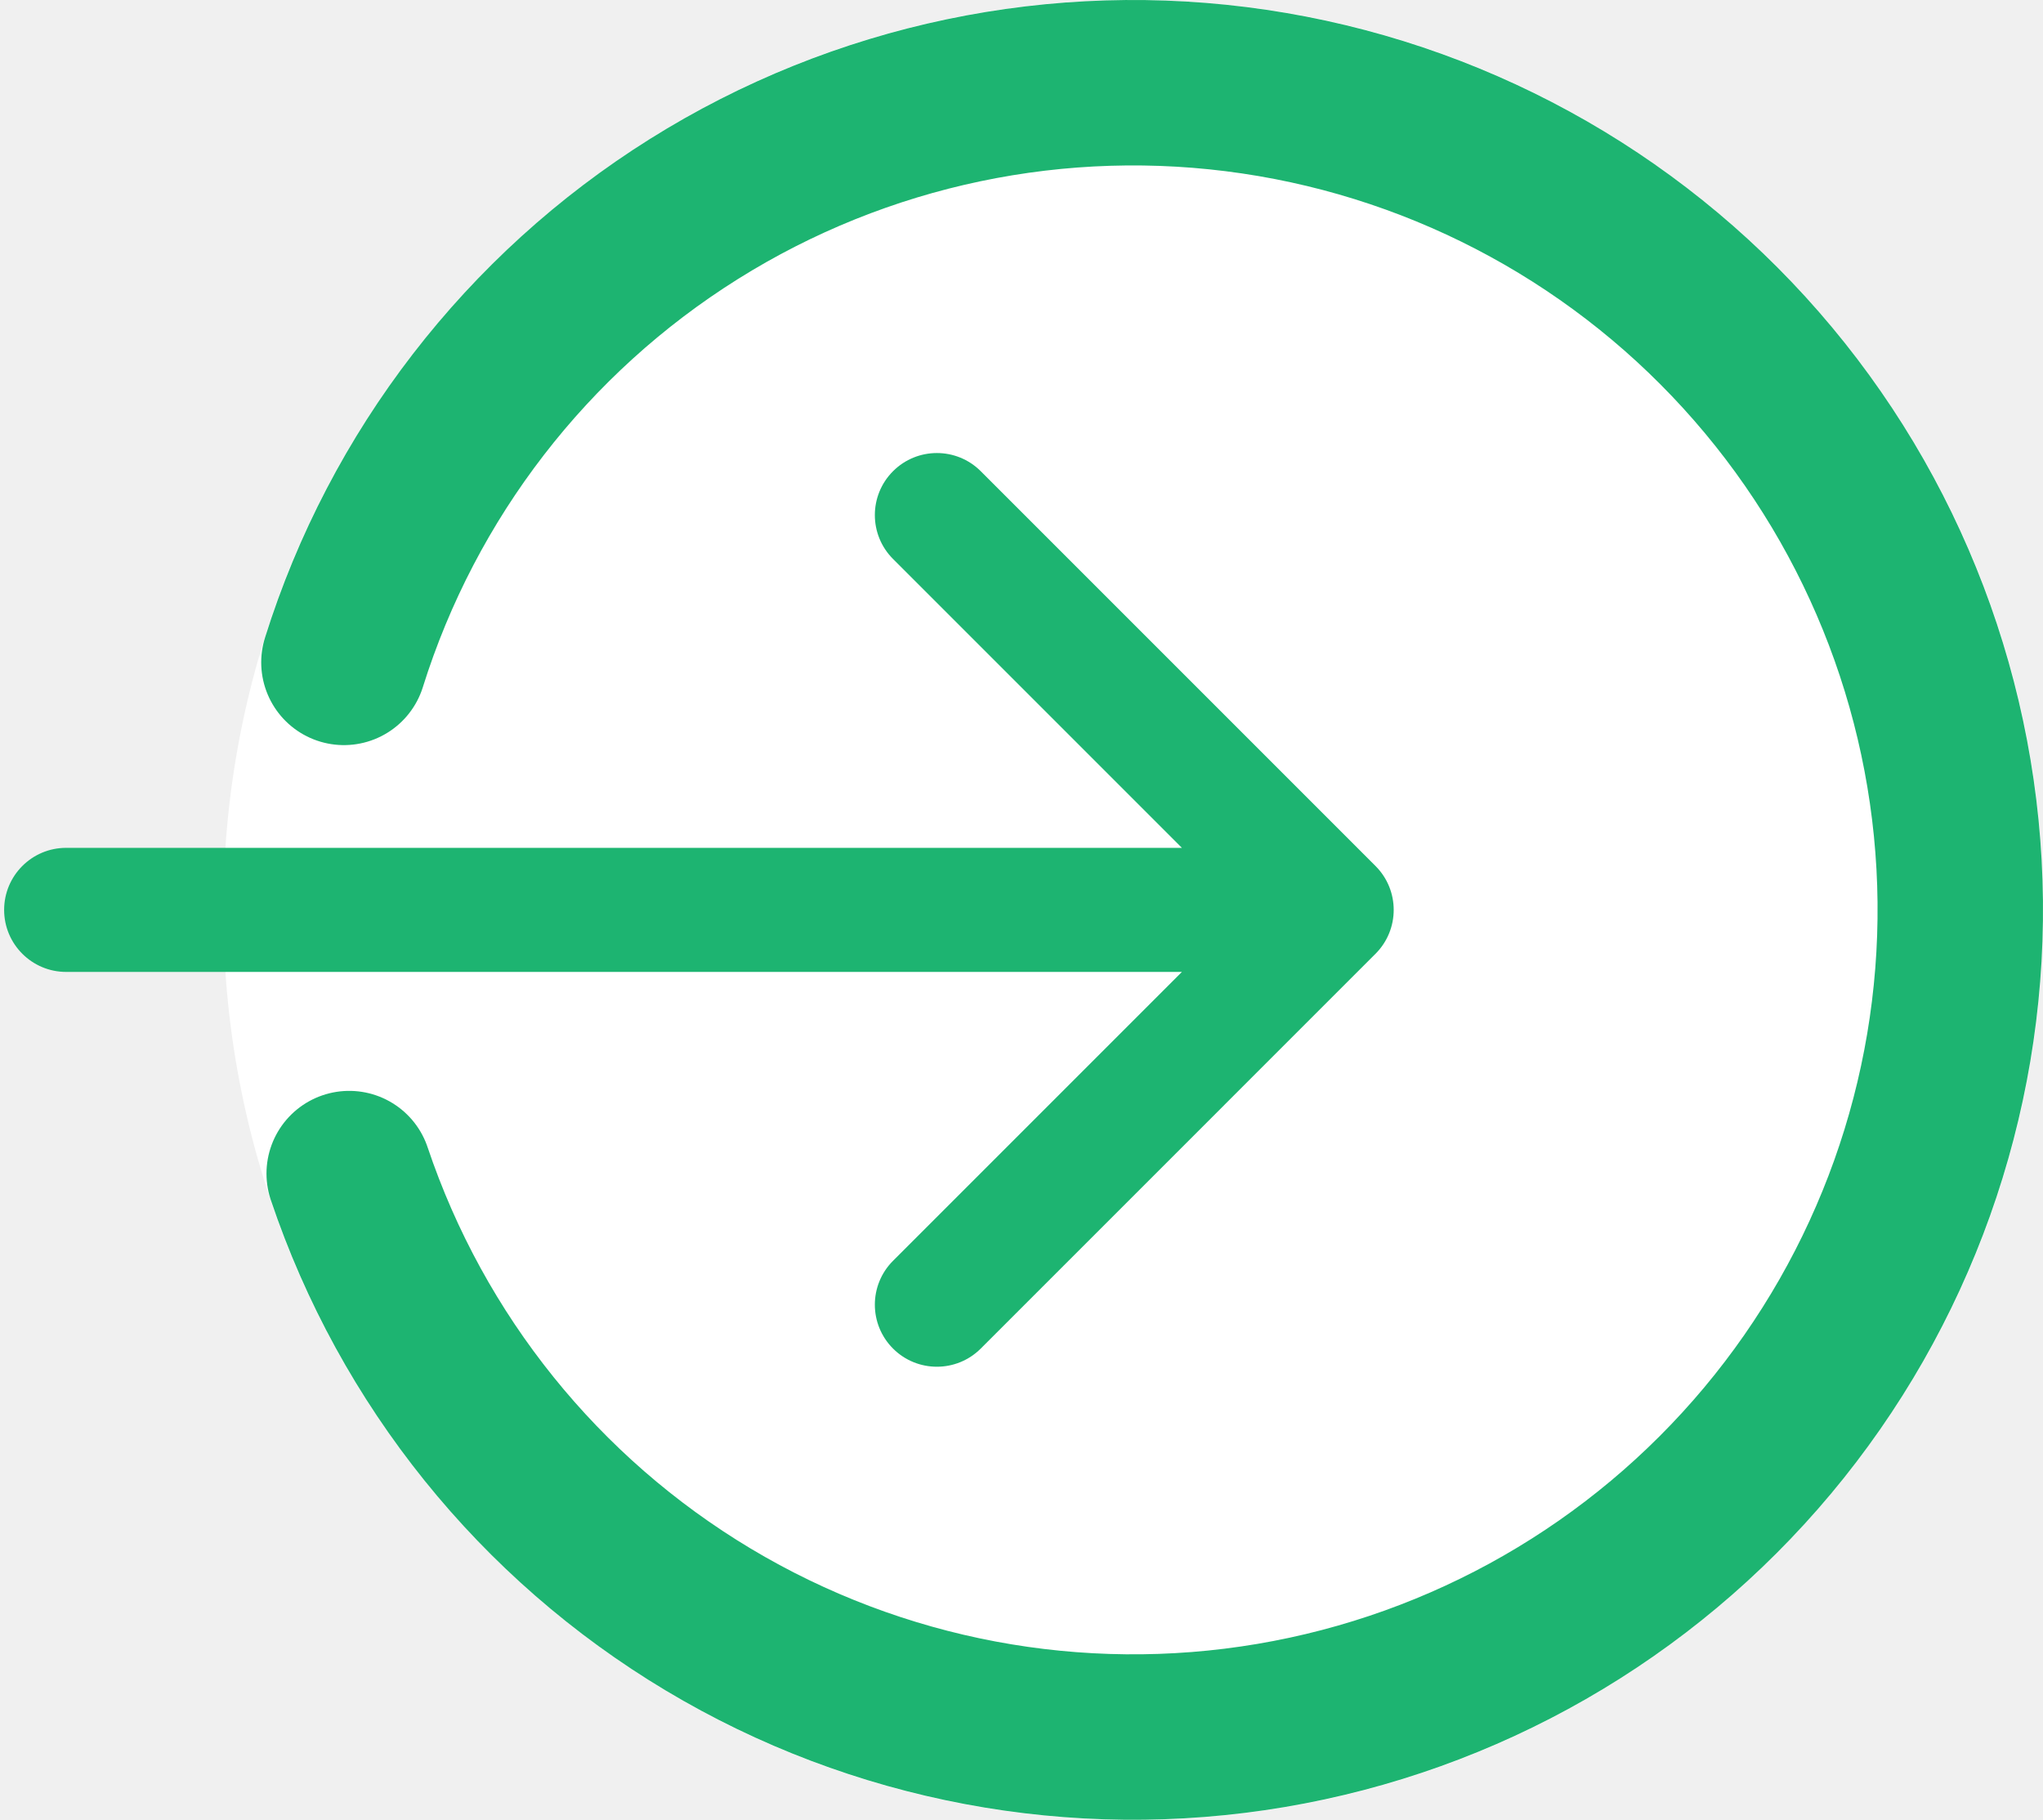
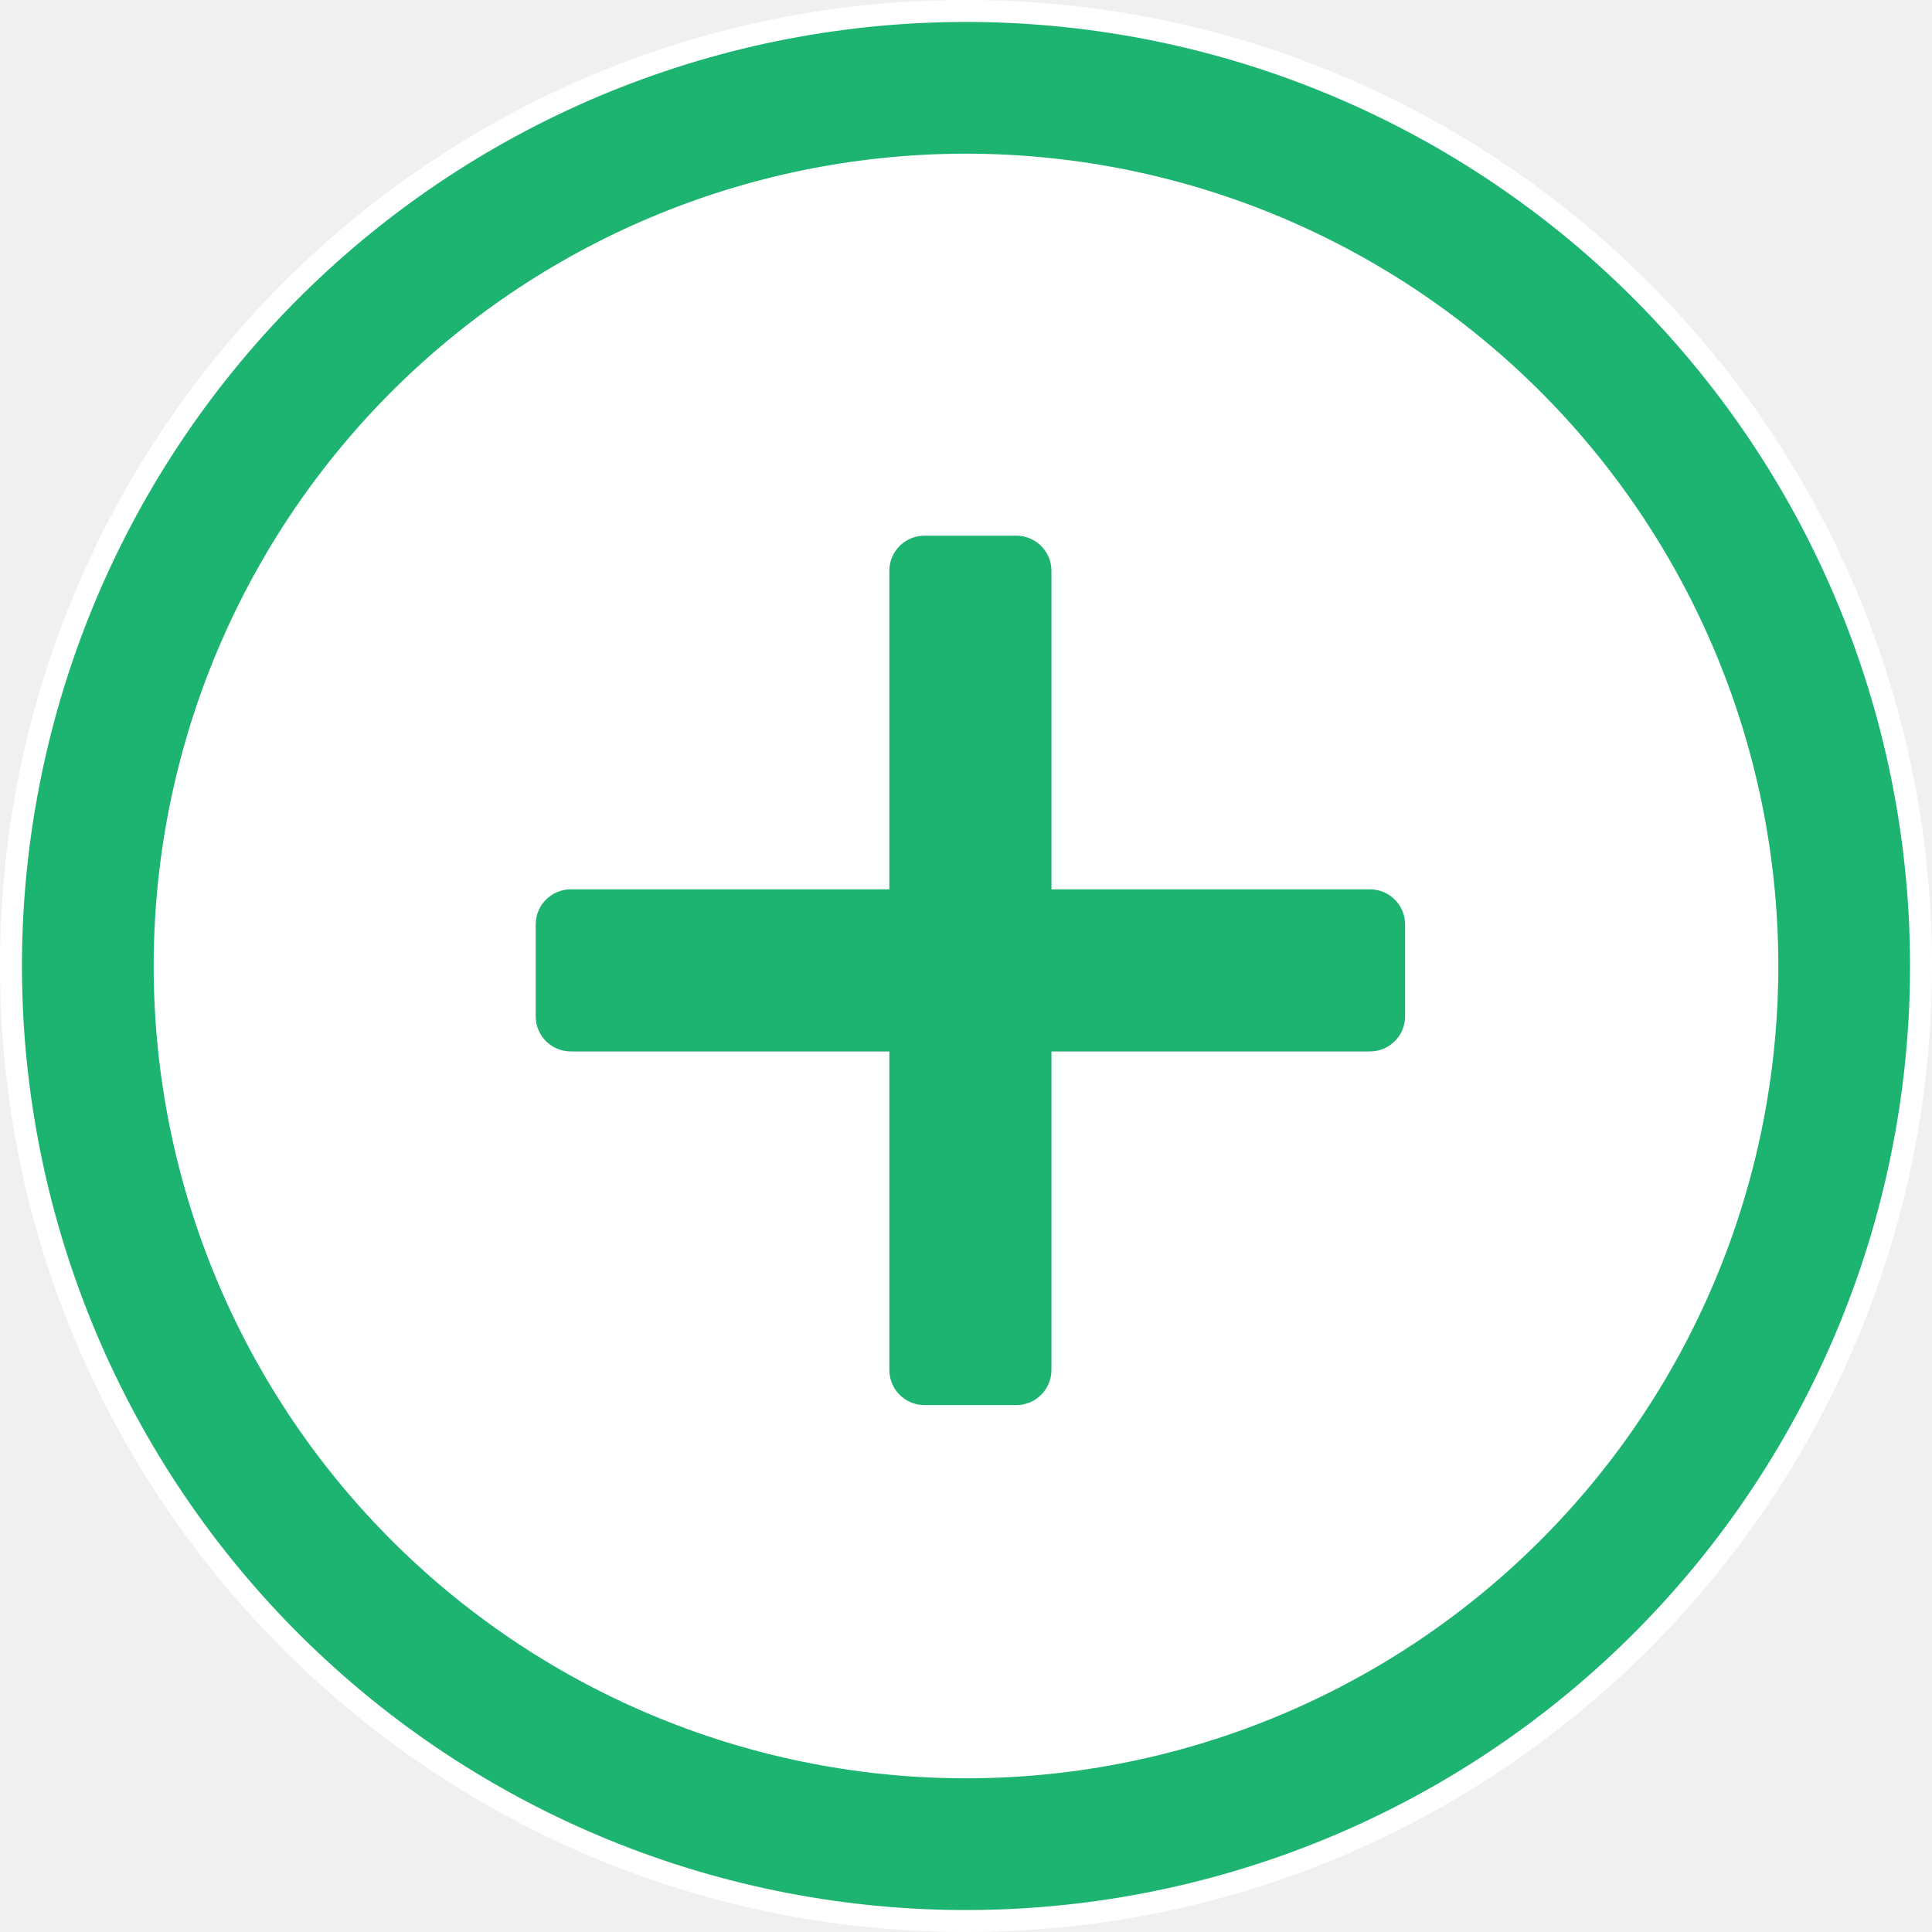
- <svg xmlns="http://www.w3.org/2000/svg" width="247" height="220" viewBox="0 0 247 220" fill="none">
-   <circle cx="137" cy="110" r="110" fill="white" />
-   <path d="M41.581 80.079C48.705 57.36 63.702 37.928 83.875 25.279C104.047 12.629 128.071 7.593 151.625 11.075C175.18 14.558 196.718 26.33 212.368 44.275C228.017 62.221 236.749 85.161 236.995 108.97C237.24 132.779 228.982 155.894 213.705 174.158C198.429 192.422 177.137 204.636 153.66 208.602C130.182 212.569 106.06 208.029 85.631 195.798C65.202 183.567 49.808 164.448 42.218 141.88" stroke="#1DB471" stroke-width="20" stroke-linecap="round" />
-   <path d="M8 102.5C3.858 102.5 0.5 105.858 0.5 110C0.5 114.142 3.858 117.5 8 117.5V102.5ZM166.303 115.303C169.232 112.374 169.232 107.626 166.303 104.697L118.574 56.967C115.645 54.038 110.896 54.038 107.967 56.967C105.038 59.896 105.038 64.645 107.967 67.574L150.393 110L107.967 152.426C105.038 155.355 105.038 160.104 107.967 163.033C110.896 165.962 115.645 165.962 118.574 163.033L166.303 115.303ZM8 117.5H161V102.5H8V117.5Z" fill="#1DB471" />
+ <svg xmlns="http://www.w3.org/2000/svg" width="220" height="220" viewBox="0 0 220 220" fill="none">
+   <circle cx="110" cy="110" r="110" fill="white" />
+   <path d="M12.868 86.221C15.991 73.465 21.596 61.45 29.362 50.86C37.128 40.271 46.904 31.315 58.132 24.503C69.359 17.692 81.819 13.159 94.798 11.162C107.778 9.166 121.024 9.746 133.779 12.868C146.535 15.991 158.55 21.596 169.14 29.362C179.729 37.128 188.685 46.904 195.497 58.132C202.308 69.359 206.841 81.819 208.838 94.798C210.834 107.778 210.254 121.024 207.132 133.779C204.009 146.535 198.404 158.55 190.638 169.14C182.872 179.729 173.096 188.685 161.868 195.497C150.64 202.308 138.181 206.841 125.202 208.838C112.222 210.834 98.976 210.254 86.221 207.132C73.465 204.009 61.45 198.404 50.86 190.638C40.271 182.872 31.315 173.096 24.503 161.868C17.692 150.64 13.159 138.181 11.162 125.202C9.166 112.222 9.746 98.976 12.868 86.221L12.868 86.221Z" stroke="#1DB471" stroke-width="15" stroke-linecap="round" />
+   <path d="M119.23 156V119.23H156C157.933 119.23 159.5 117.663 159.5 115.73V105.27C159.5 103.337 157.933 101.77 156 101.77H119.23V65C119.23 63.067 117.663 61.5 115.73 61.5H105.27C103.337 61.5 101.77 63.067 101.77 65V101.77H65C63.067 101.77 61.5 103.337 61.5 105.27V115.73C61.5 117.663 63.067 119.23 65 119.23H101.77V156C101.77 157.933 103.337 159.5 105.27 159.5H115.73C117.663 159.5 119.23 157.933 119.23 156Z" fill="#1DB471" stroke="#1DB471" />
</svg>
